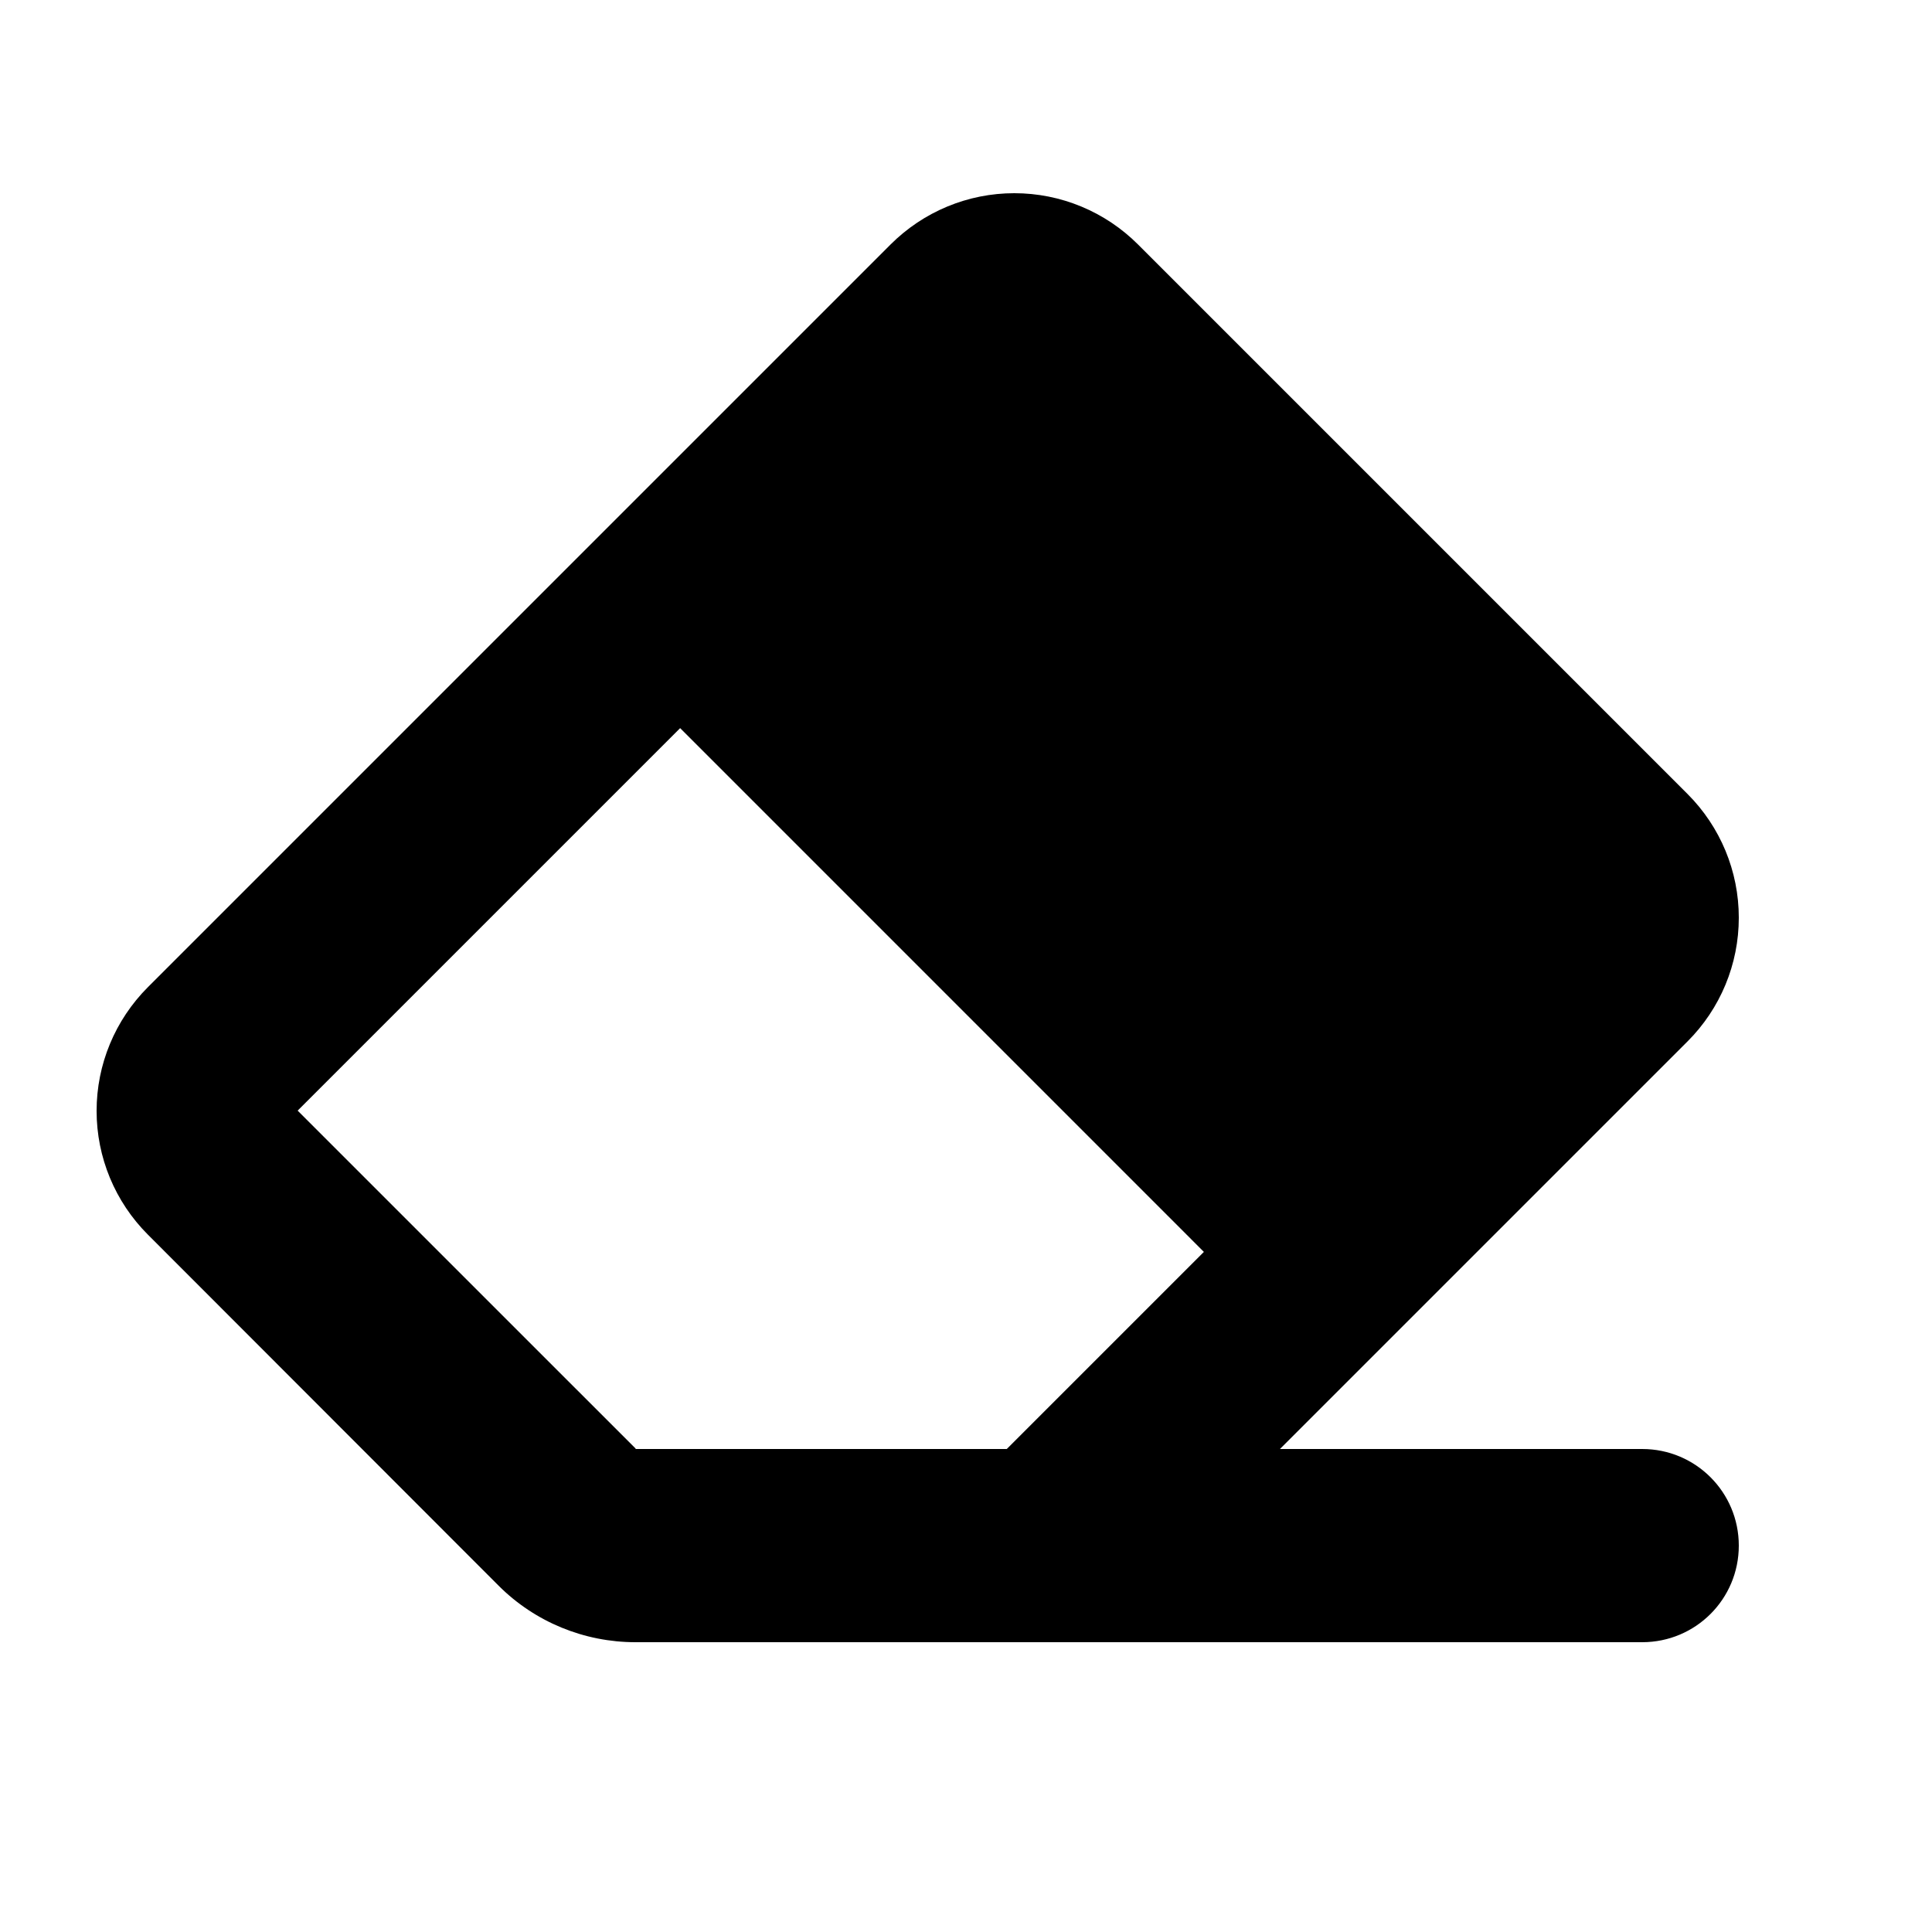
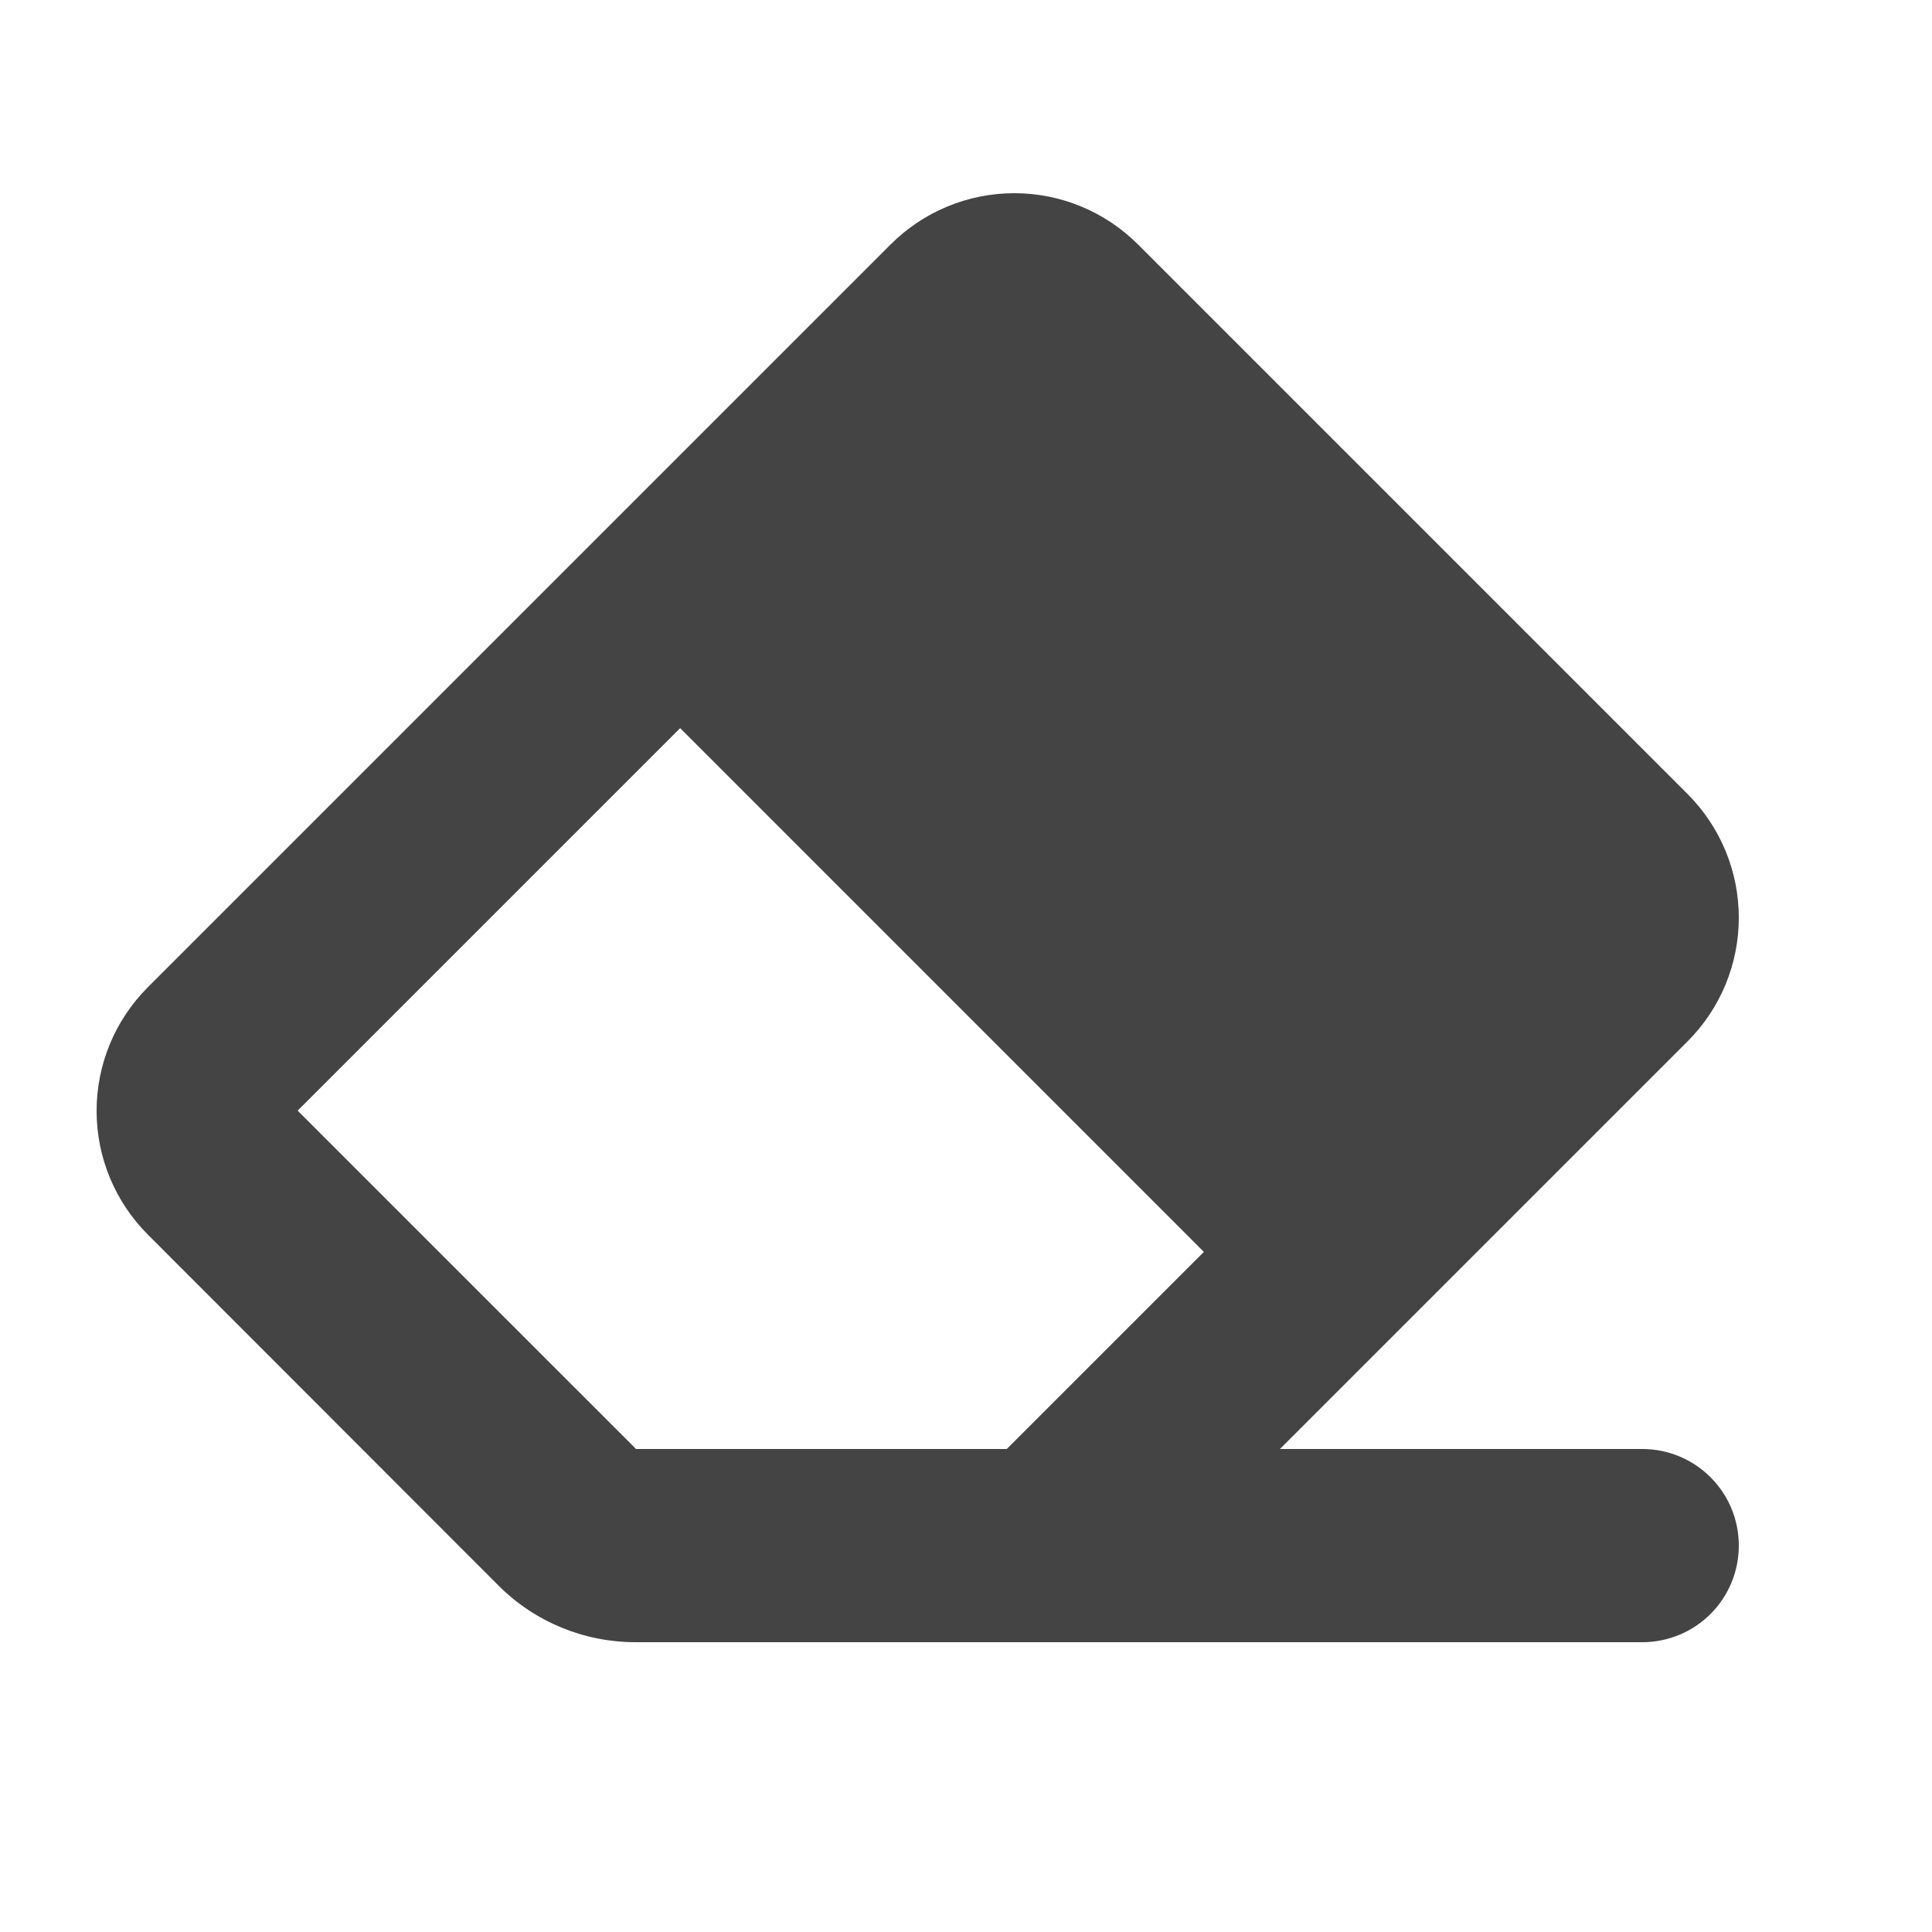
<svg xmlns="http://www.w3.org/2000/svg" width="20" height="20" viewBox="0 0 48 48" fill="none">
-   <path d="M15.788 36H25.013L29.91 31.103L16.898 18.09L7.395 27.593L15.795 35.992L15.788 36ZM19.2 40.8H15.788C14.513 40.8 13.29 40.297 12.39 39.398L3.675 30.675C2.858 29.858 2.4 28.755 2.4 27.6C2.4 26.445 2.858 25.343 3.675 24.525L22.125 6.075C22.943 5.258 24.045 4.8 25.2 4.8C26.355 4.8 27.458 5.258 28.275 6.075L41.925 19.725C42.743 20.543 43.2 21.645 43.2 22.8C43.2 23.955 42.743 25.058 41.925 25.875L31.8 36H40.8C42.128 36 43.2 37.073 43.2 38.4C43.2 39.728 42.128 40.8 40.8 40.8H19.2Z" fill="black" />
+   <path d="M15.788 36H25.013L29.91 31.103L16.898 18.09L7.395 27.593L15.795 35.992L15.788 36ZM19.2 40.8H15.788C14.513 40.8 13.29 40.297 12.39 39.398L3.675 30.675C2.858 29.858 2.4 28.755 2.4 27.6C2.4 26.445 2.858 25.343 3.675 24.525L22.125 6.075C22.943 5.258 24.045 4.8 25.2 4.8C26.355 4.8 27.458 5.258 28.275 6.075L41.925 19.725C42.743 20.543 43.2 21.645 43.2 22.8C43.2 23.955 42.743 25.058 41.925 25.875L31.8 36H40.8C42.128 36 43.2 37.073 43.2 38.4C43.2 39.728 42.128 40.8 40.8 40.8H19.2Z" fill="#444" />
</svg>
